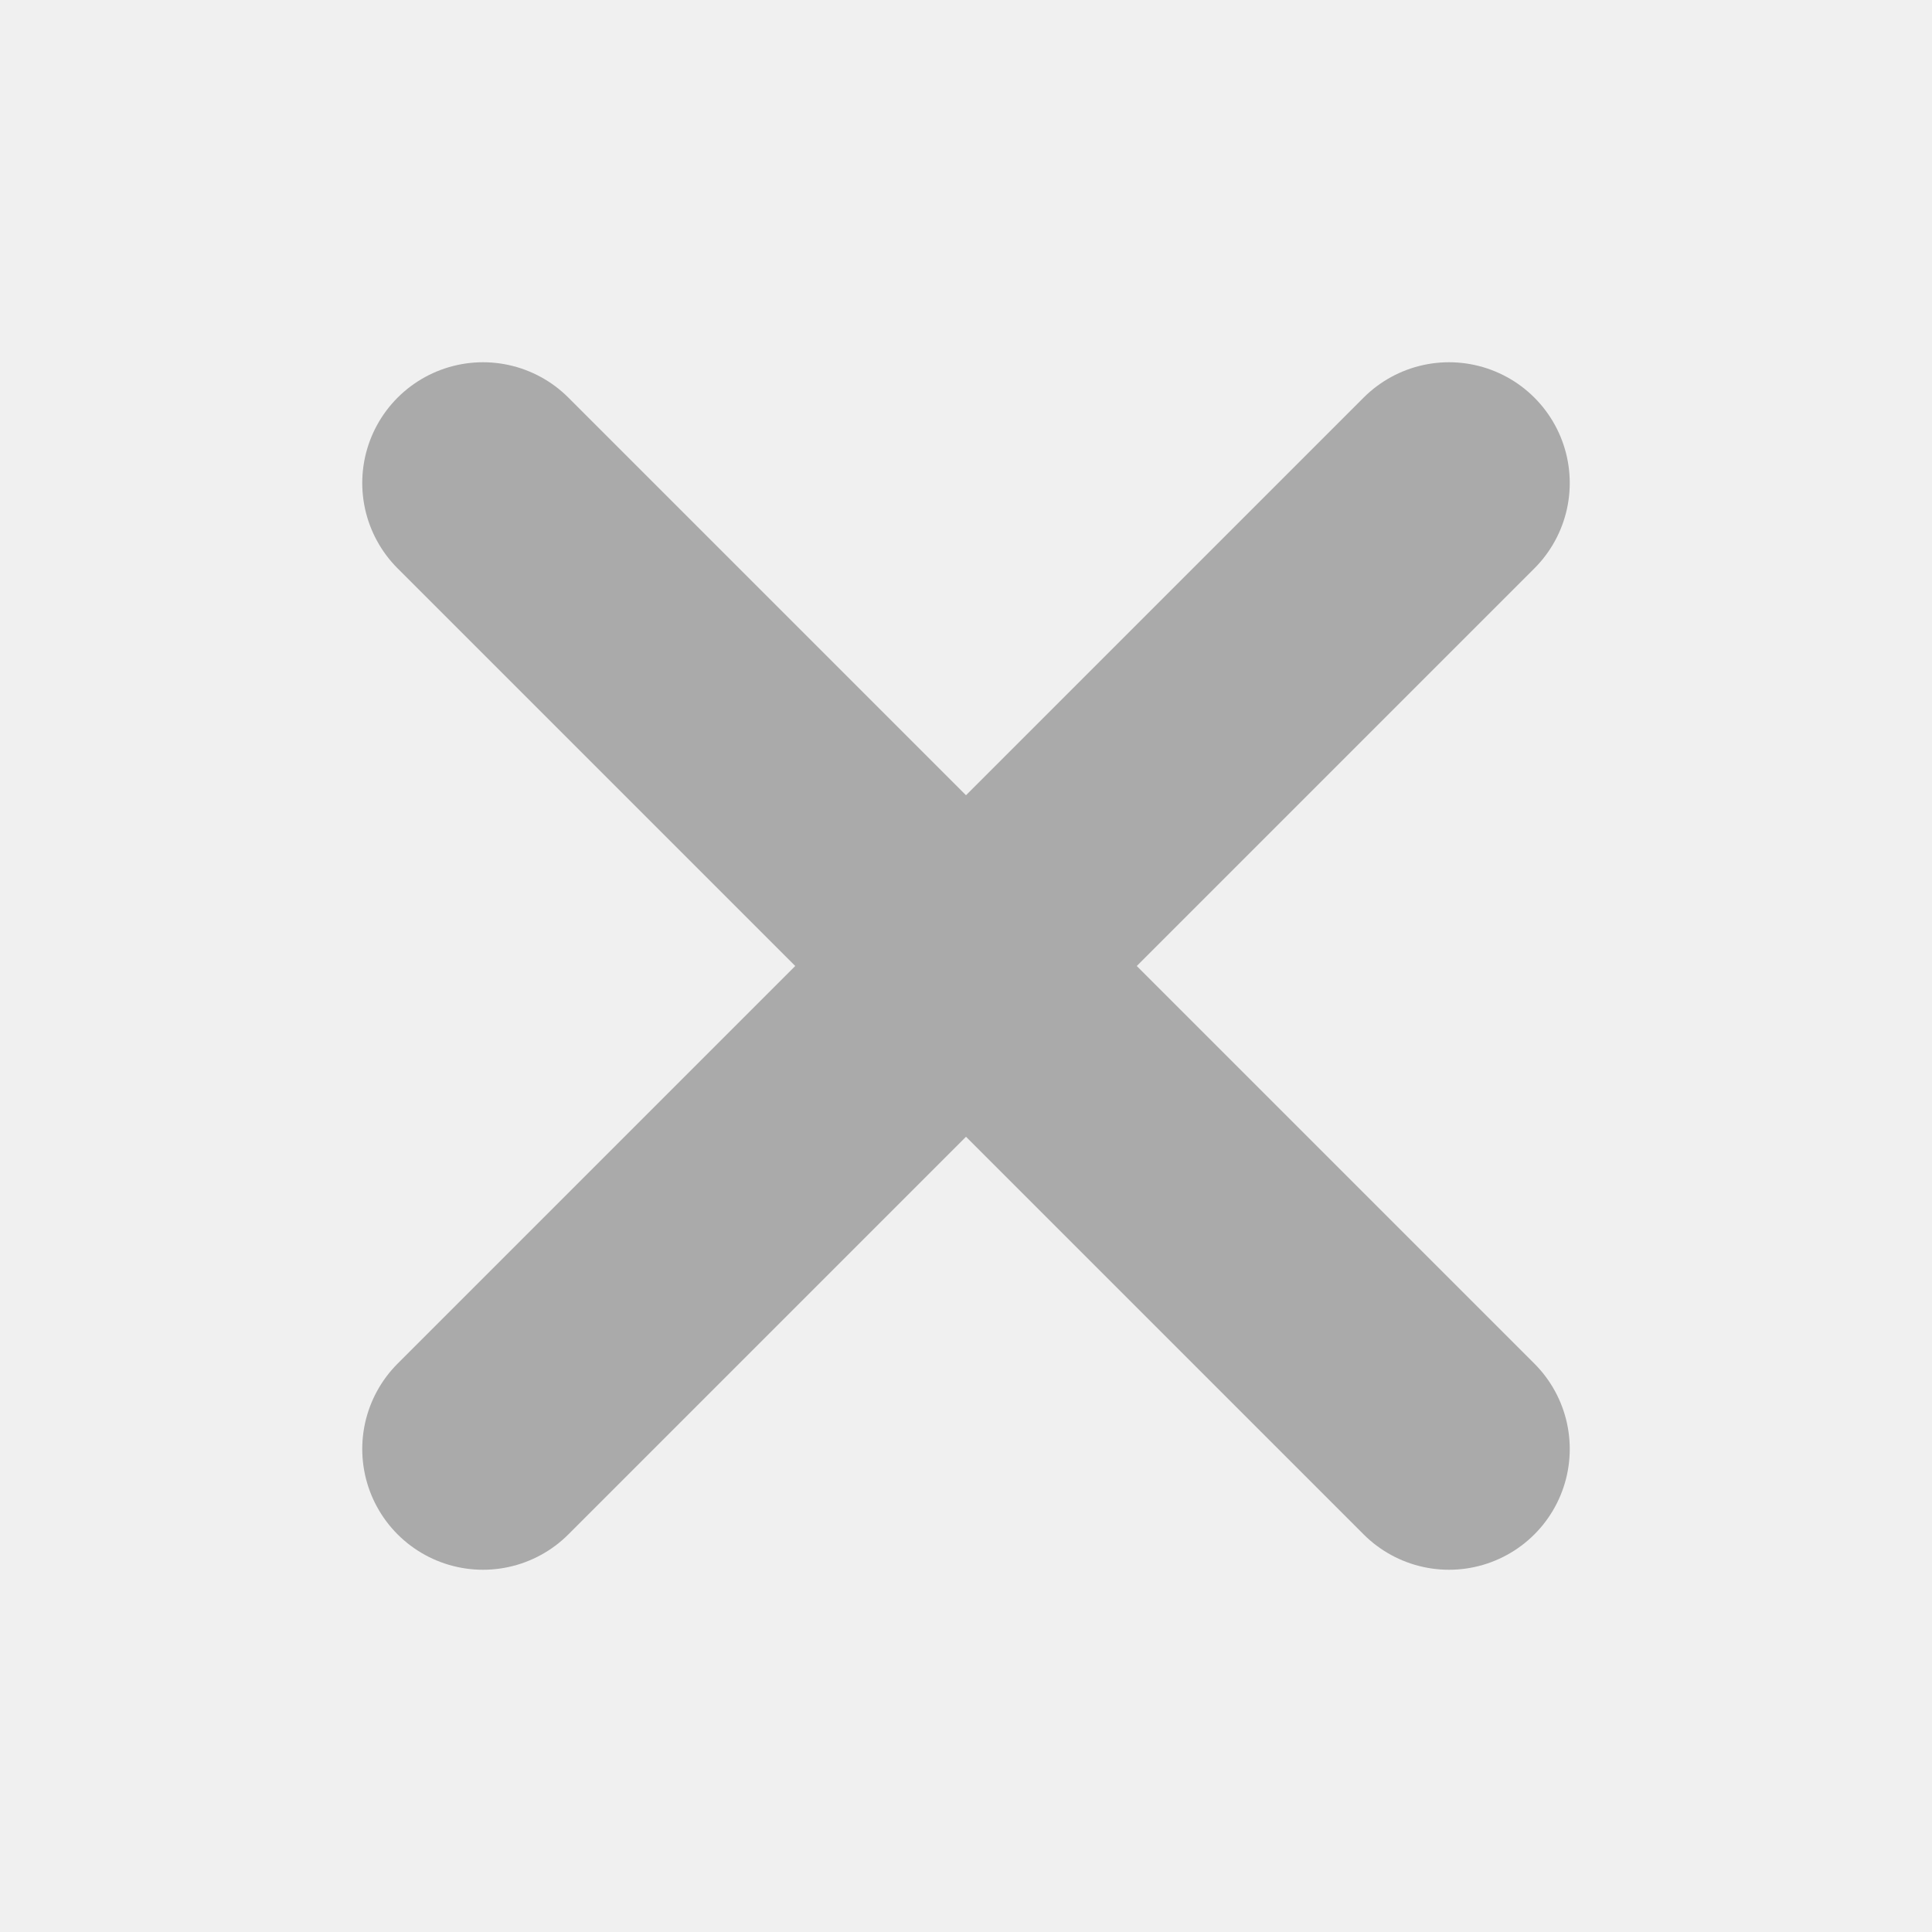
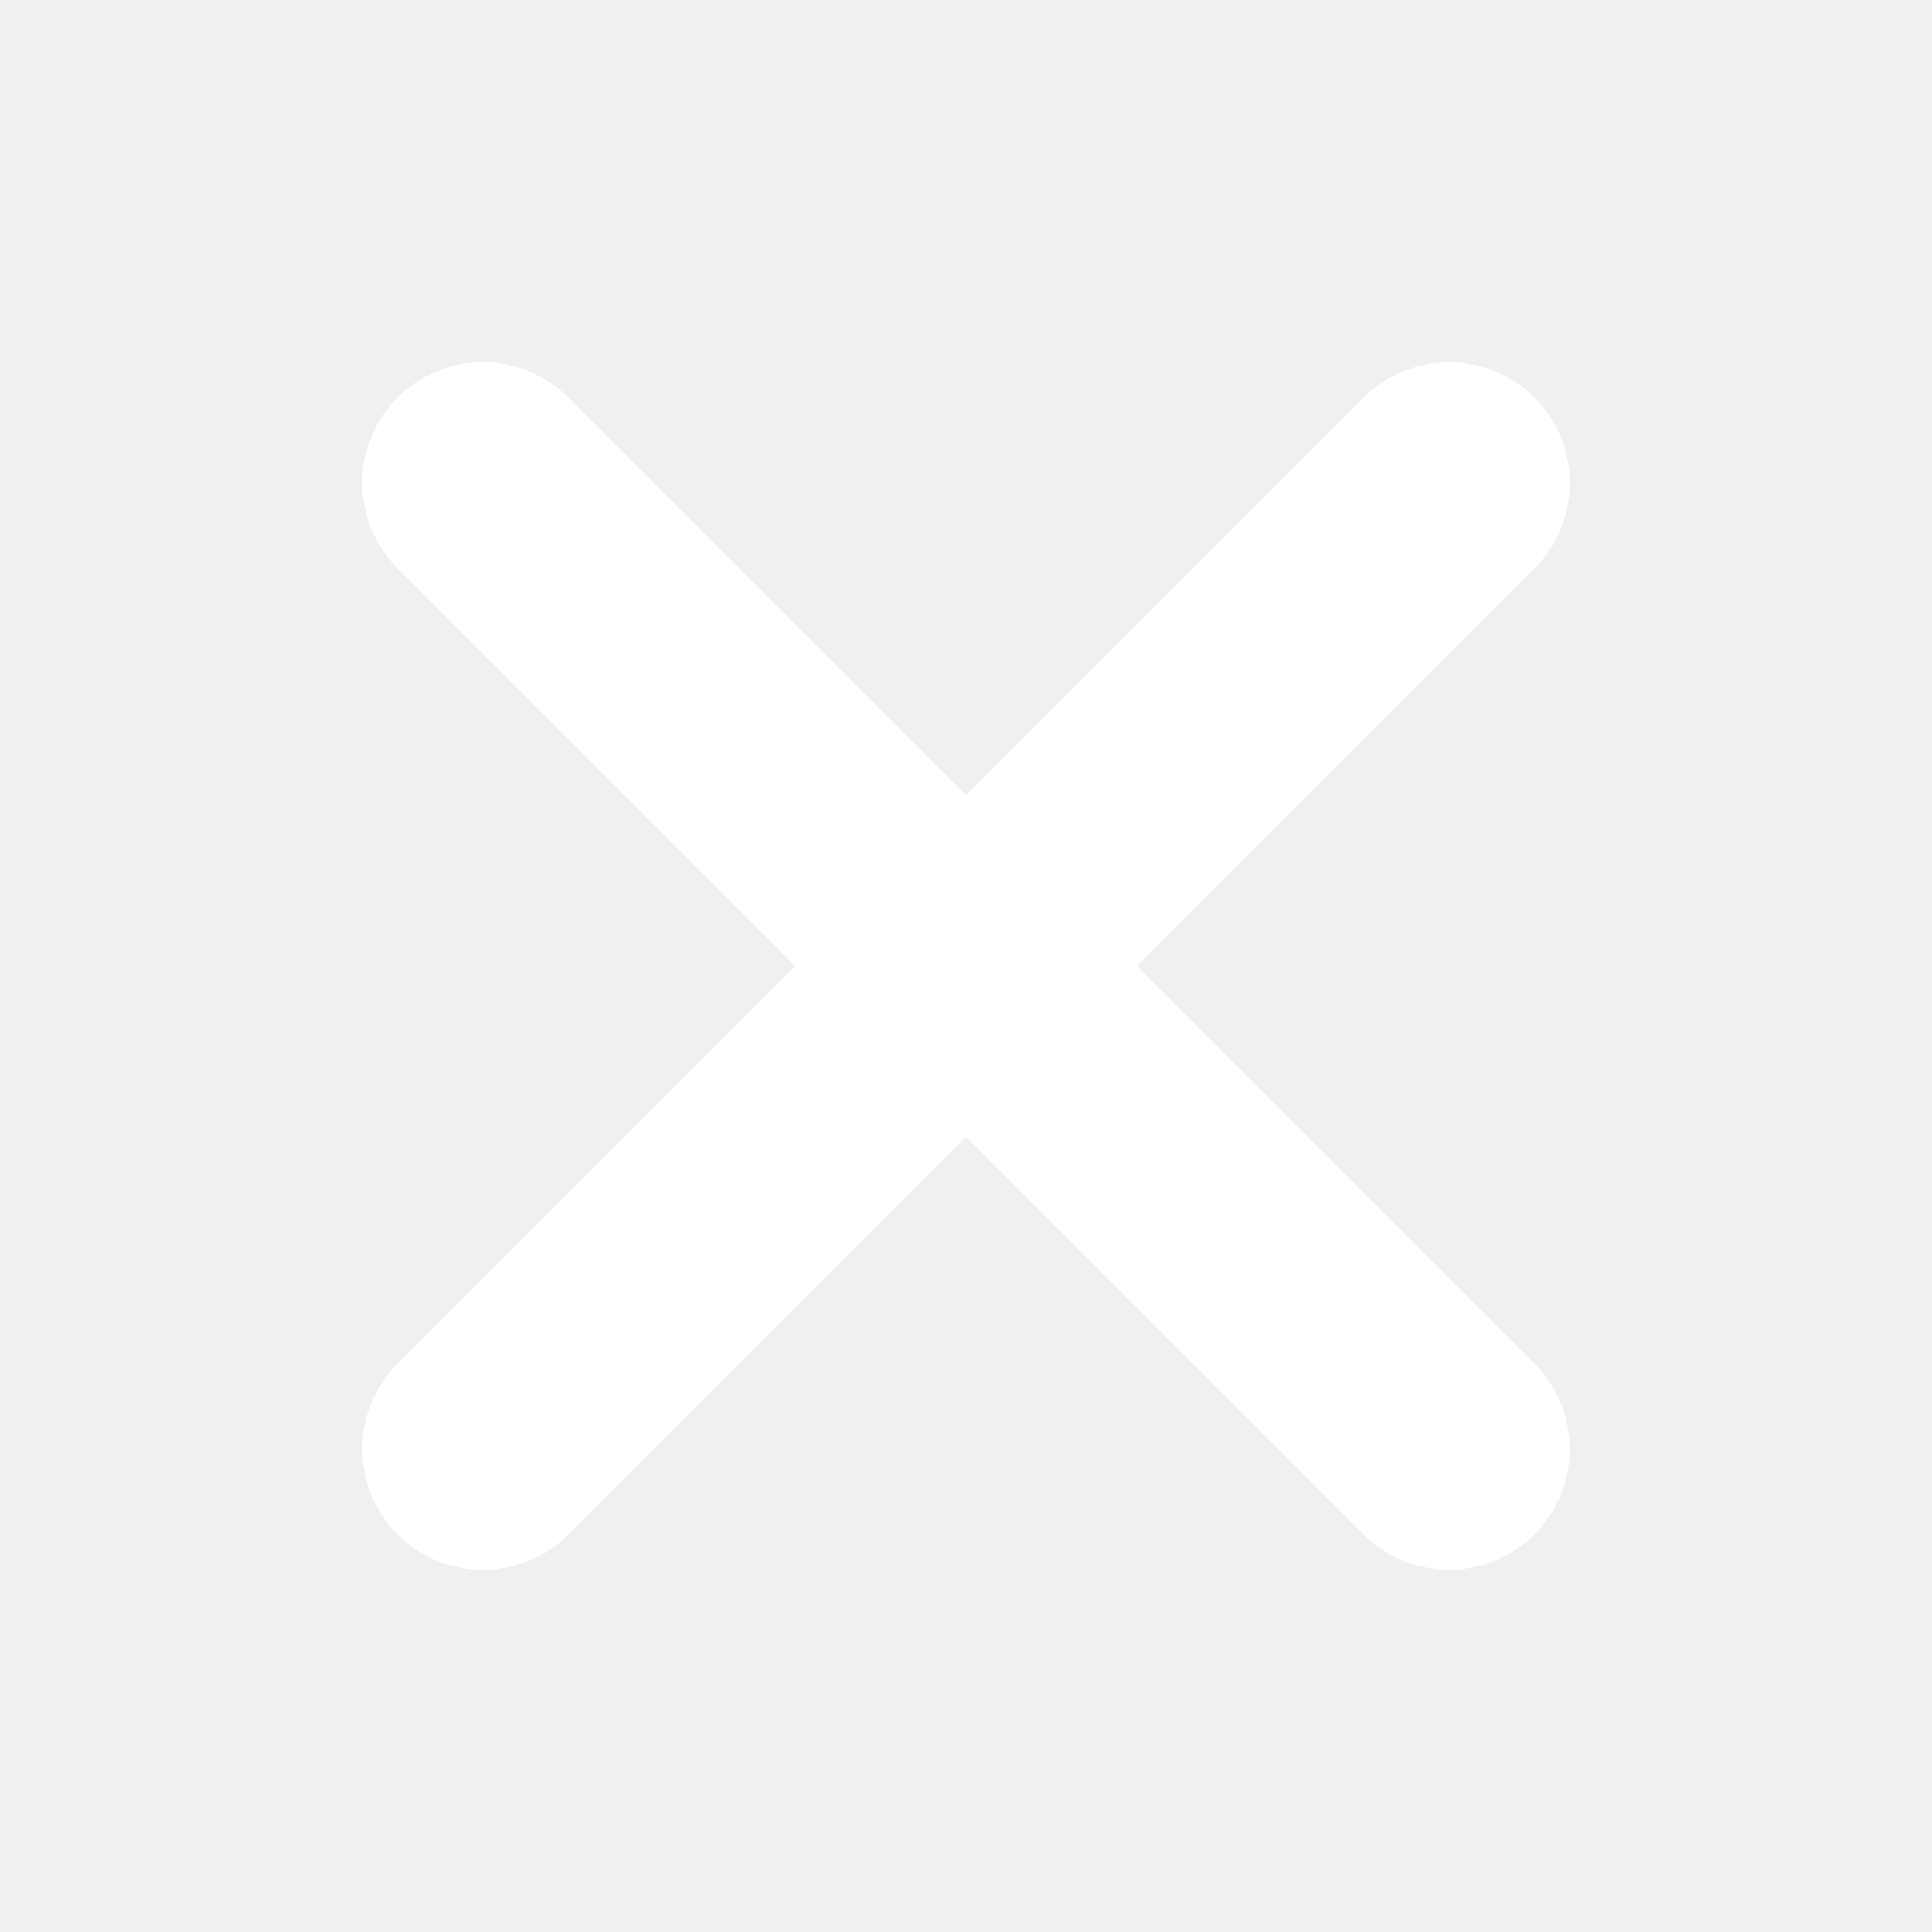
- <svg xmlns="http://www.w3.org/2000/svg" width="28" height="28" viewBox="0 0 24 24" fill="none" stroke="#aaaaaa" stroke-width="3" stroke-linecap="round" stroke-linejoin="round" class="feather feather-x">
+ <svg xmlns="http://www.w3.org/2000/svg" width="28" height="28" viewBox="0 0 24 24" fill="none" stroke="#ffffff" stroke-width="3" stroke-linecap="round" stroke-linejoin="round" class="feather feather-x">
  <line x1="18" y1="6" x2="6" y2="18" />
  <line x1="6" y1="6" x2="18" y2="18" />
</svg>
